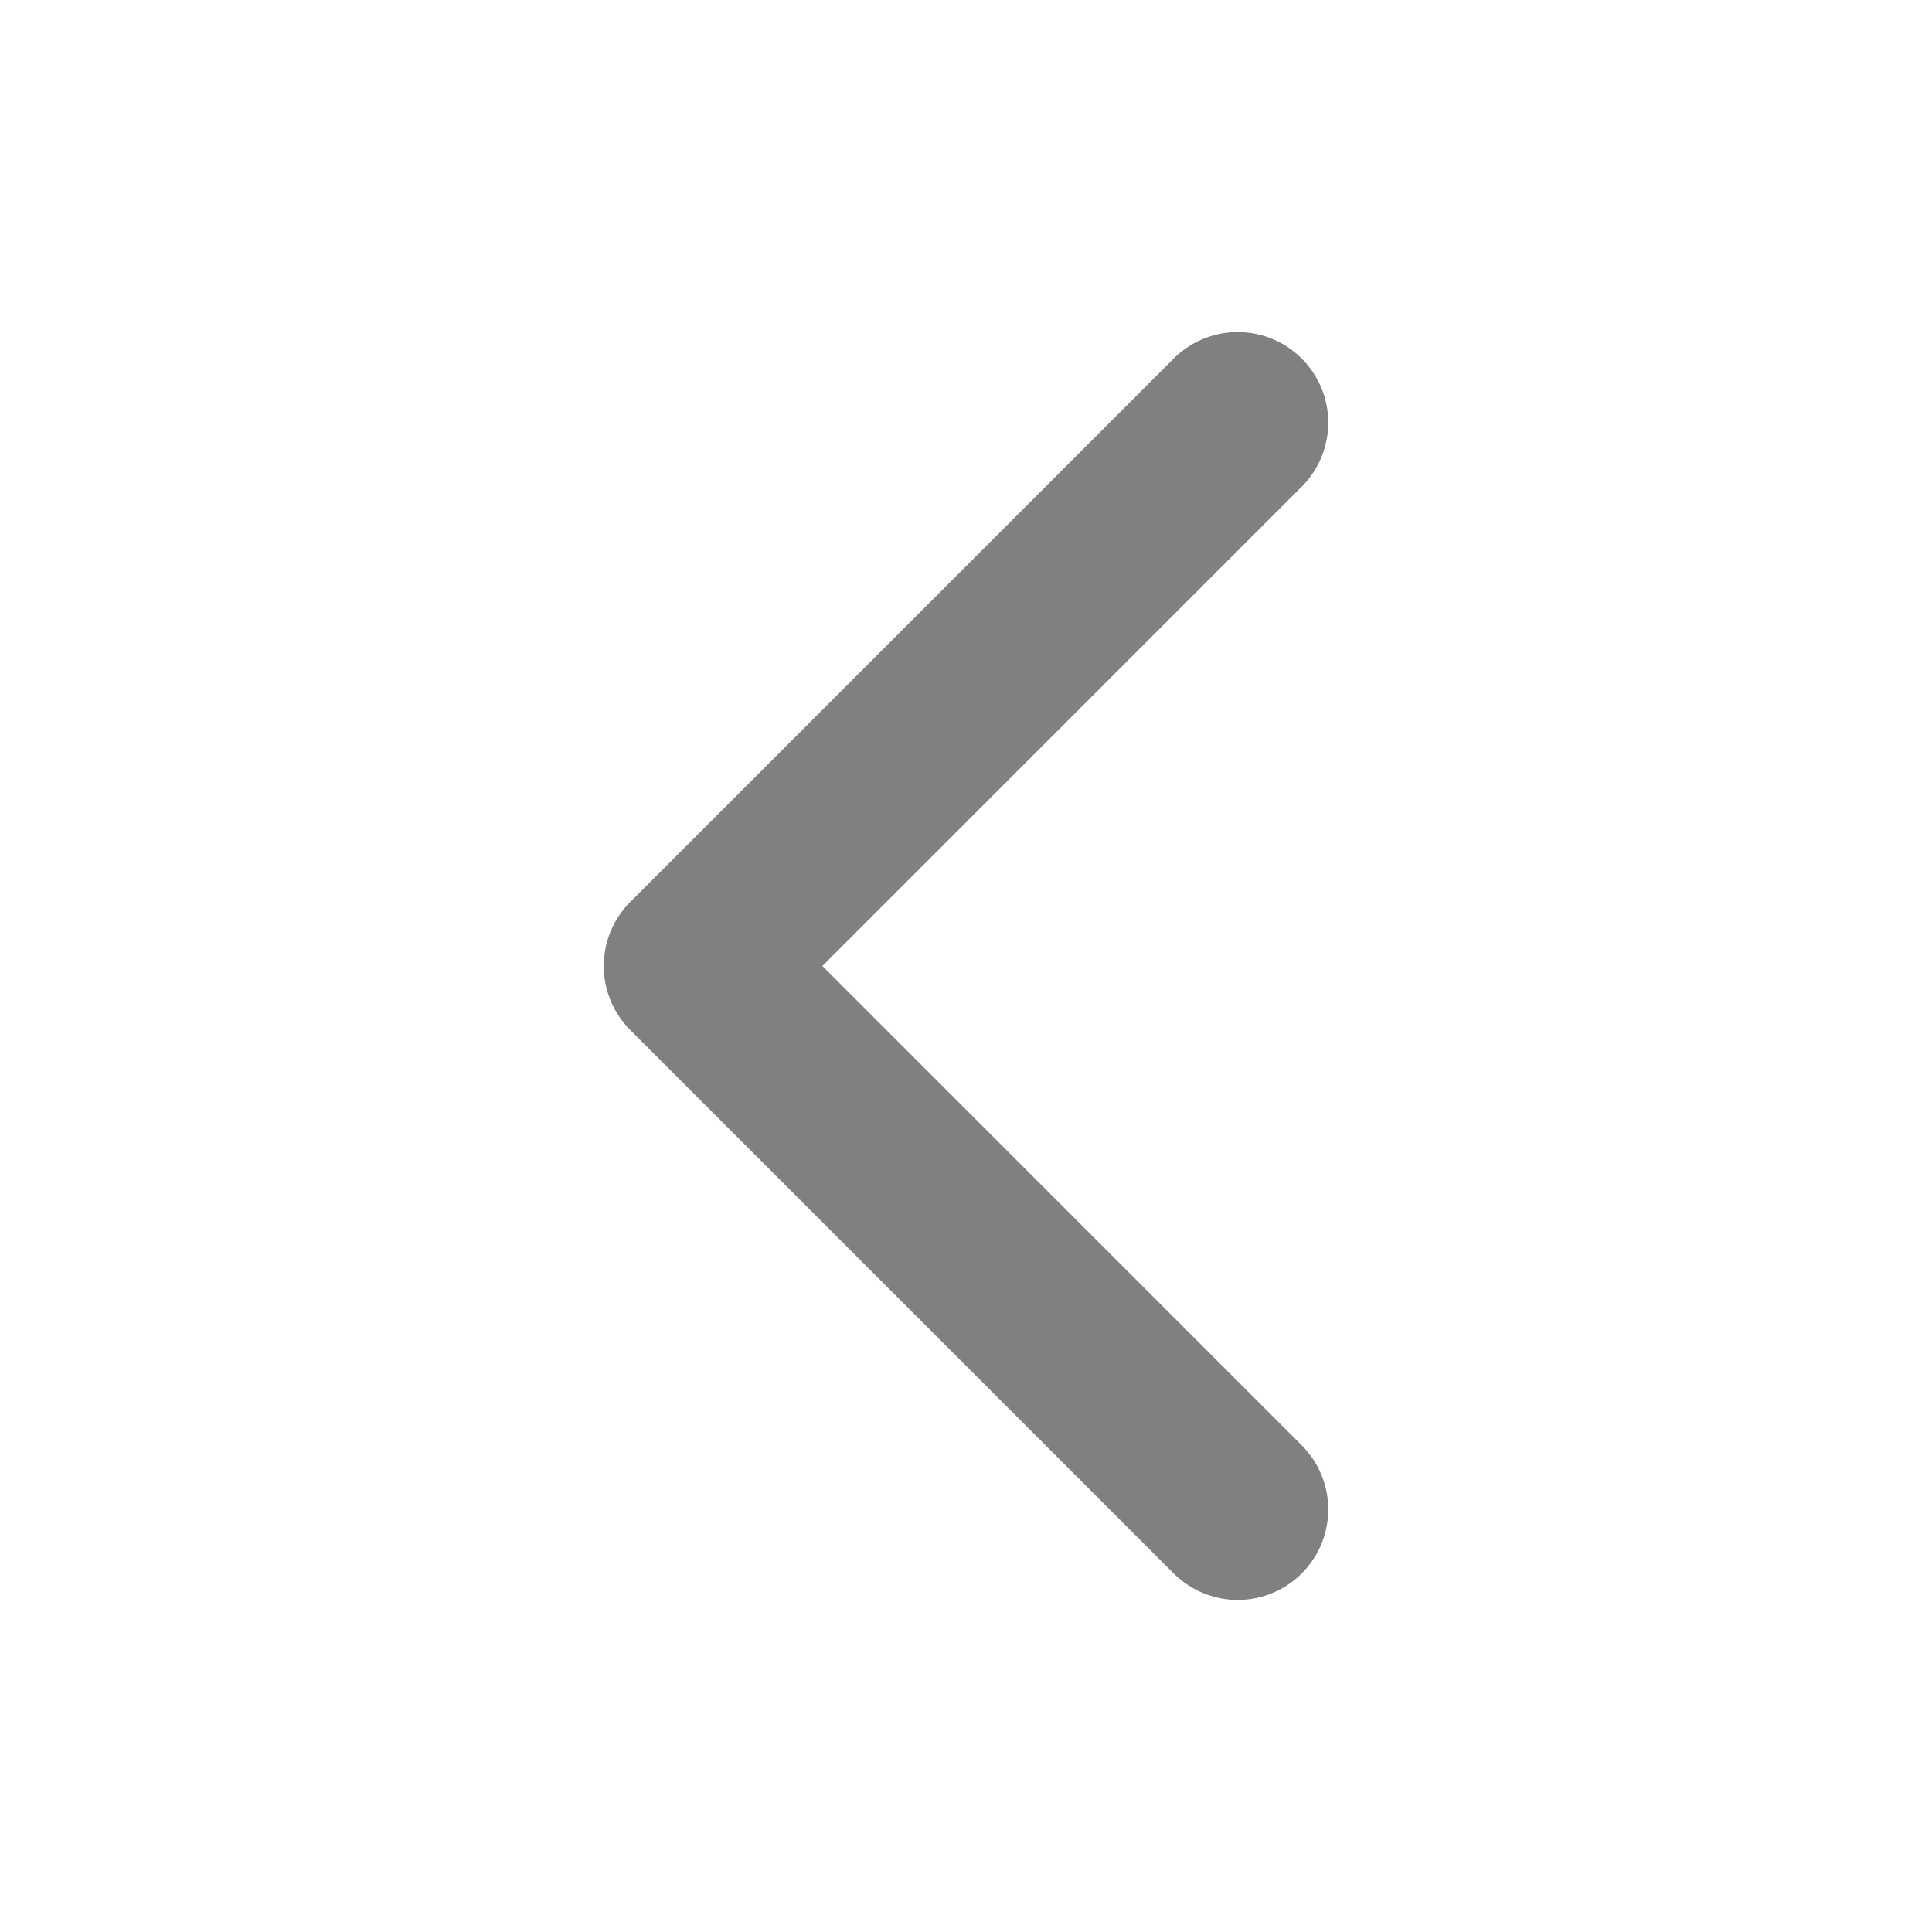
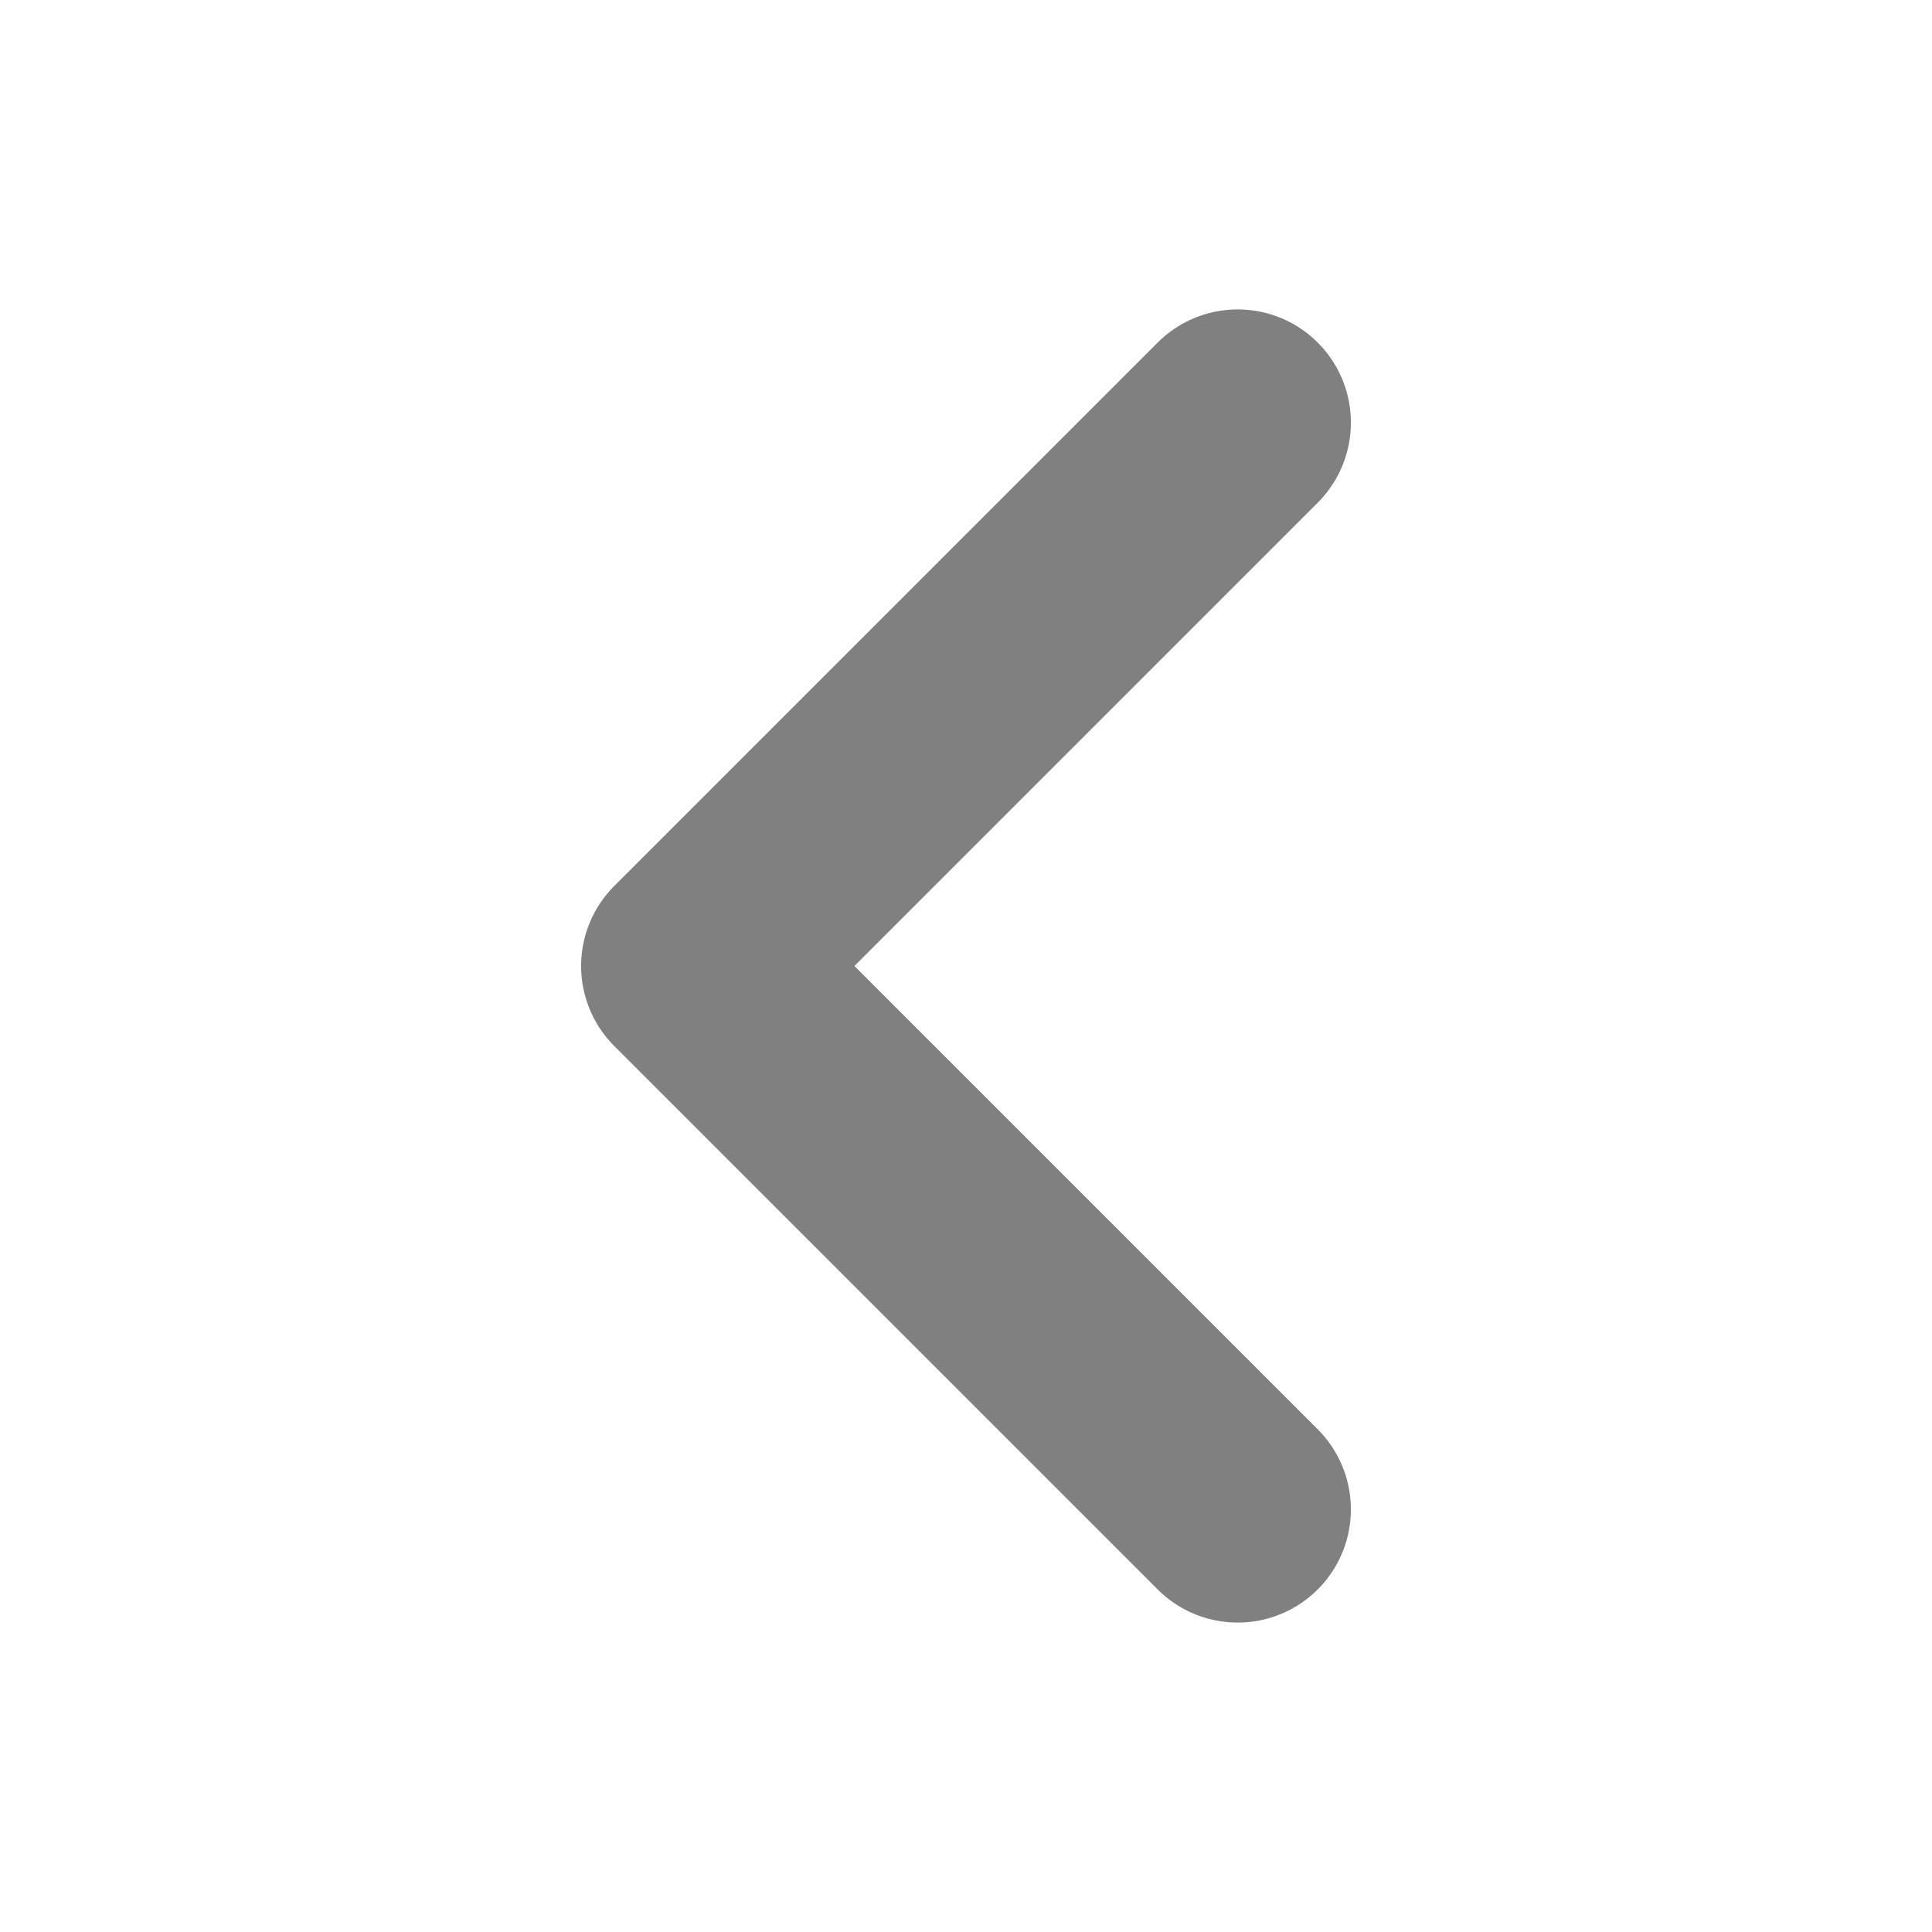
<svg xmlns="http://www.w3.org/2000/svg" class="ionicon" viewBox="0 0 512 512">
-   <path fill="none" stroke="#808080" stroke-linecap="round" stroke-linejoin="round" stroke-width="48" d="M328 112L184 256l144 144" />
+   <path fill="none" stroke="#808080" stroke-linecap="round" stroke-linejoin="round" stroke-width="60" d="M328 112L184 256l144 144" />
</svg>
